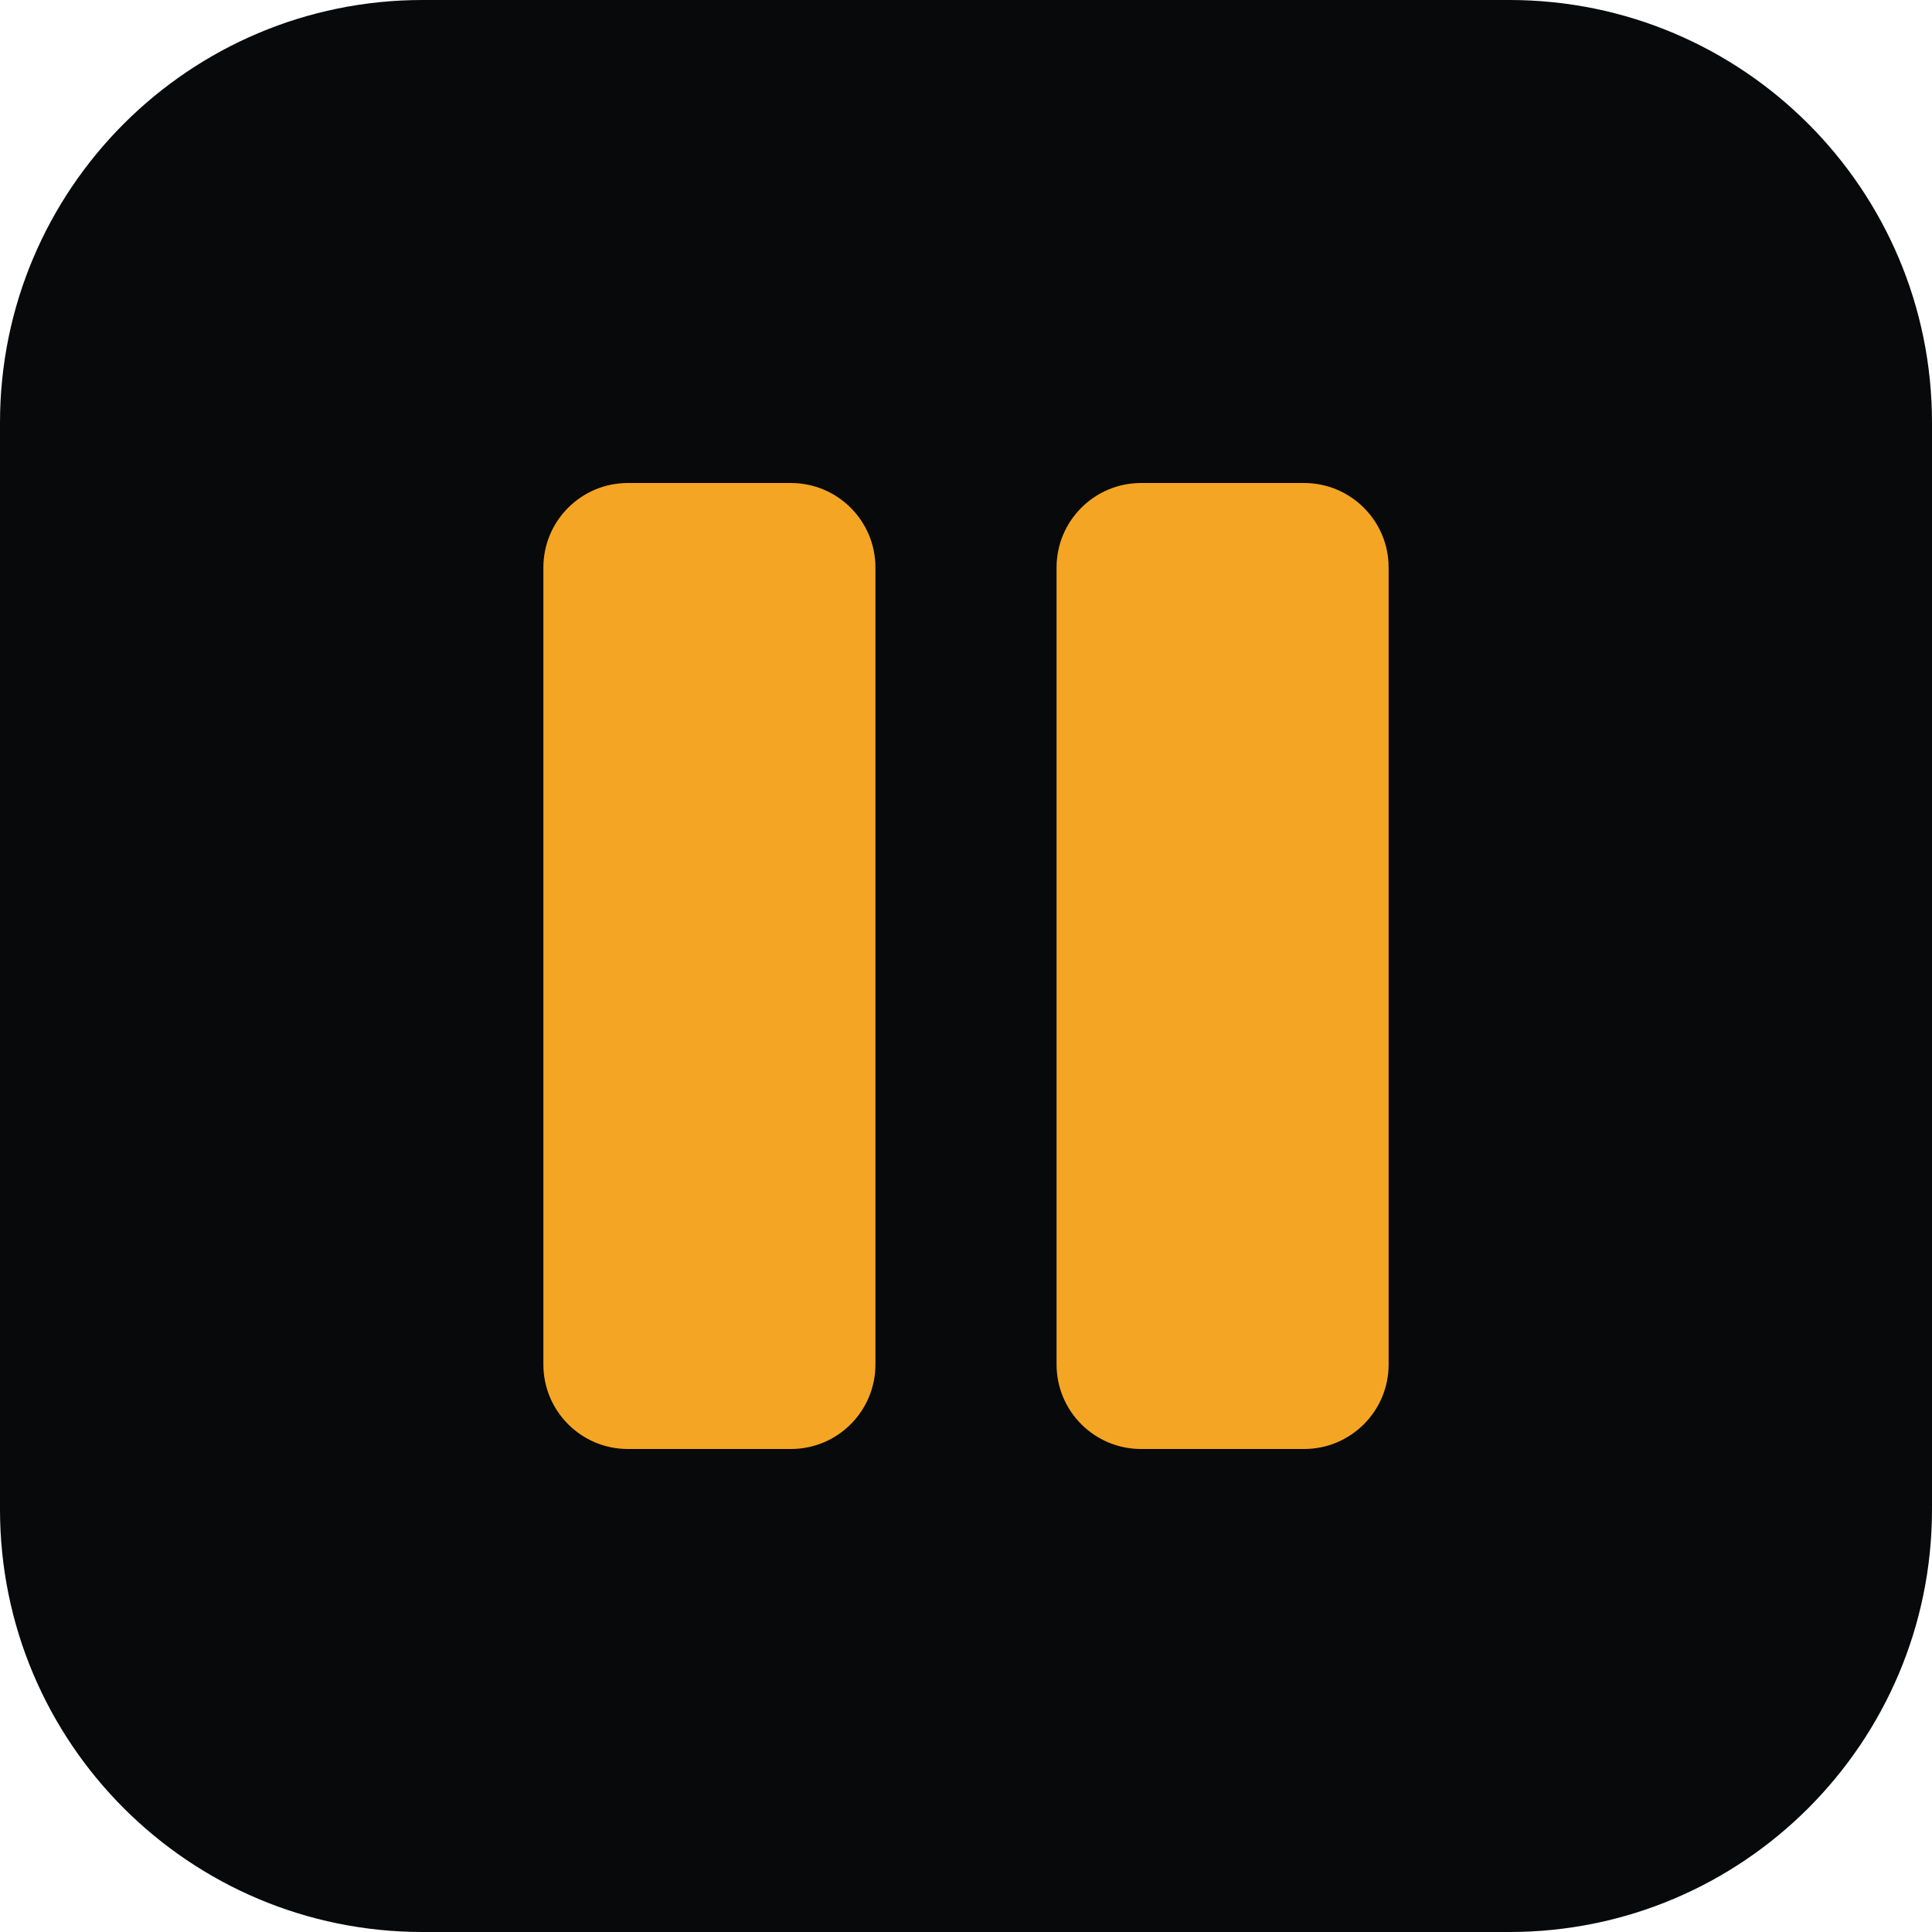
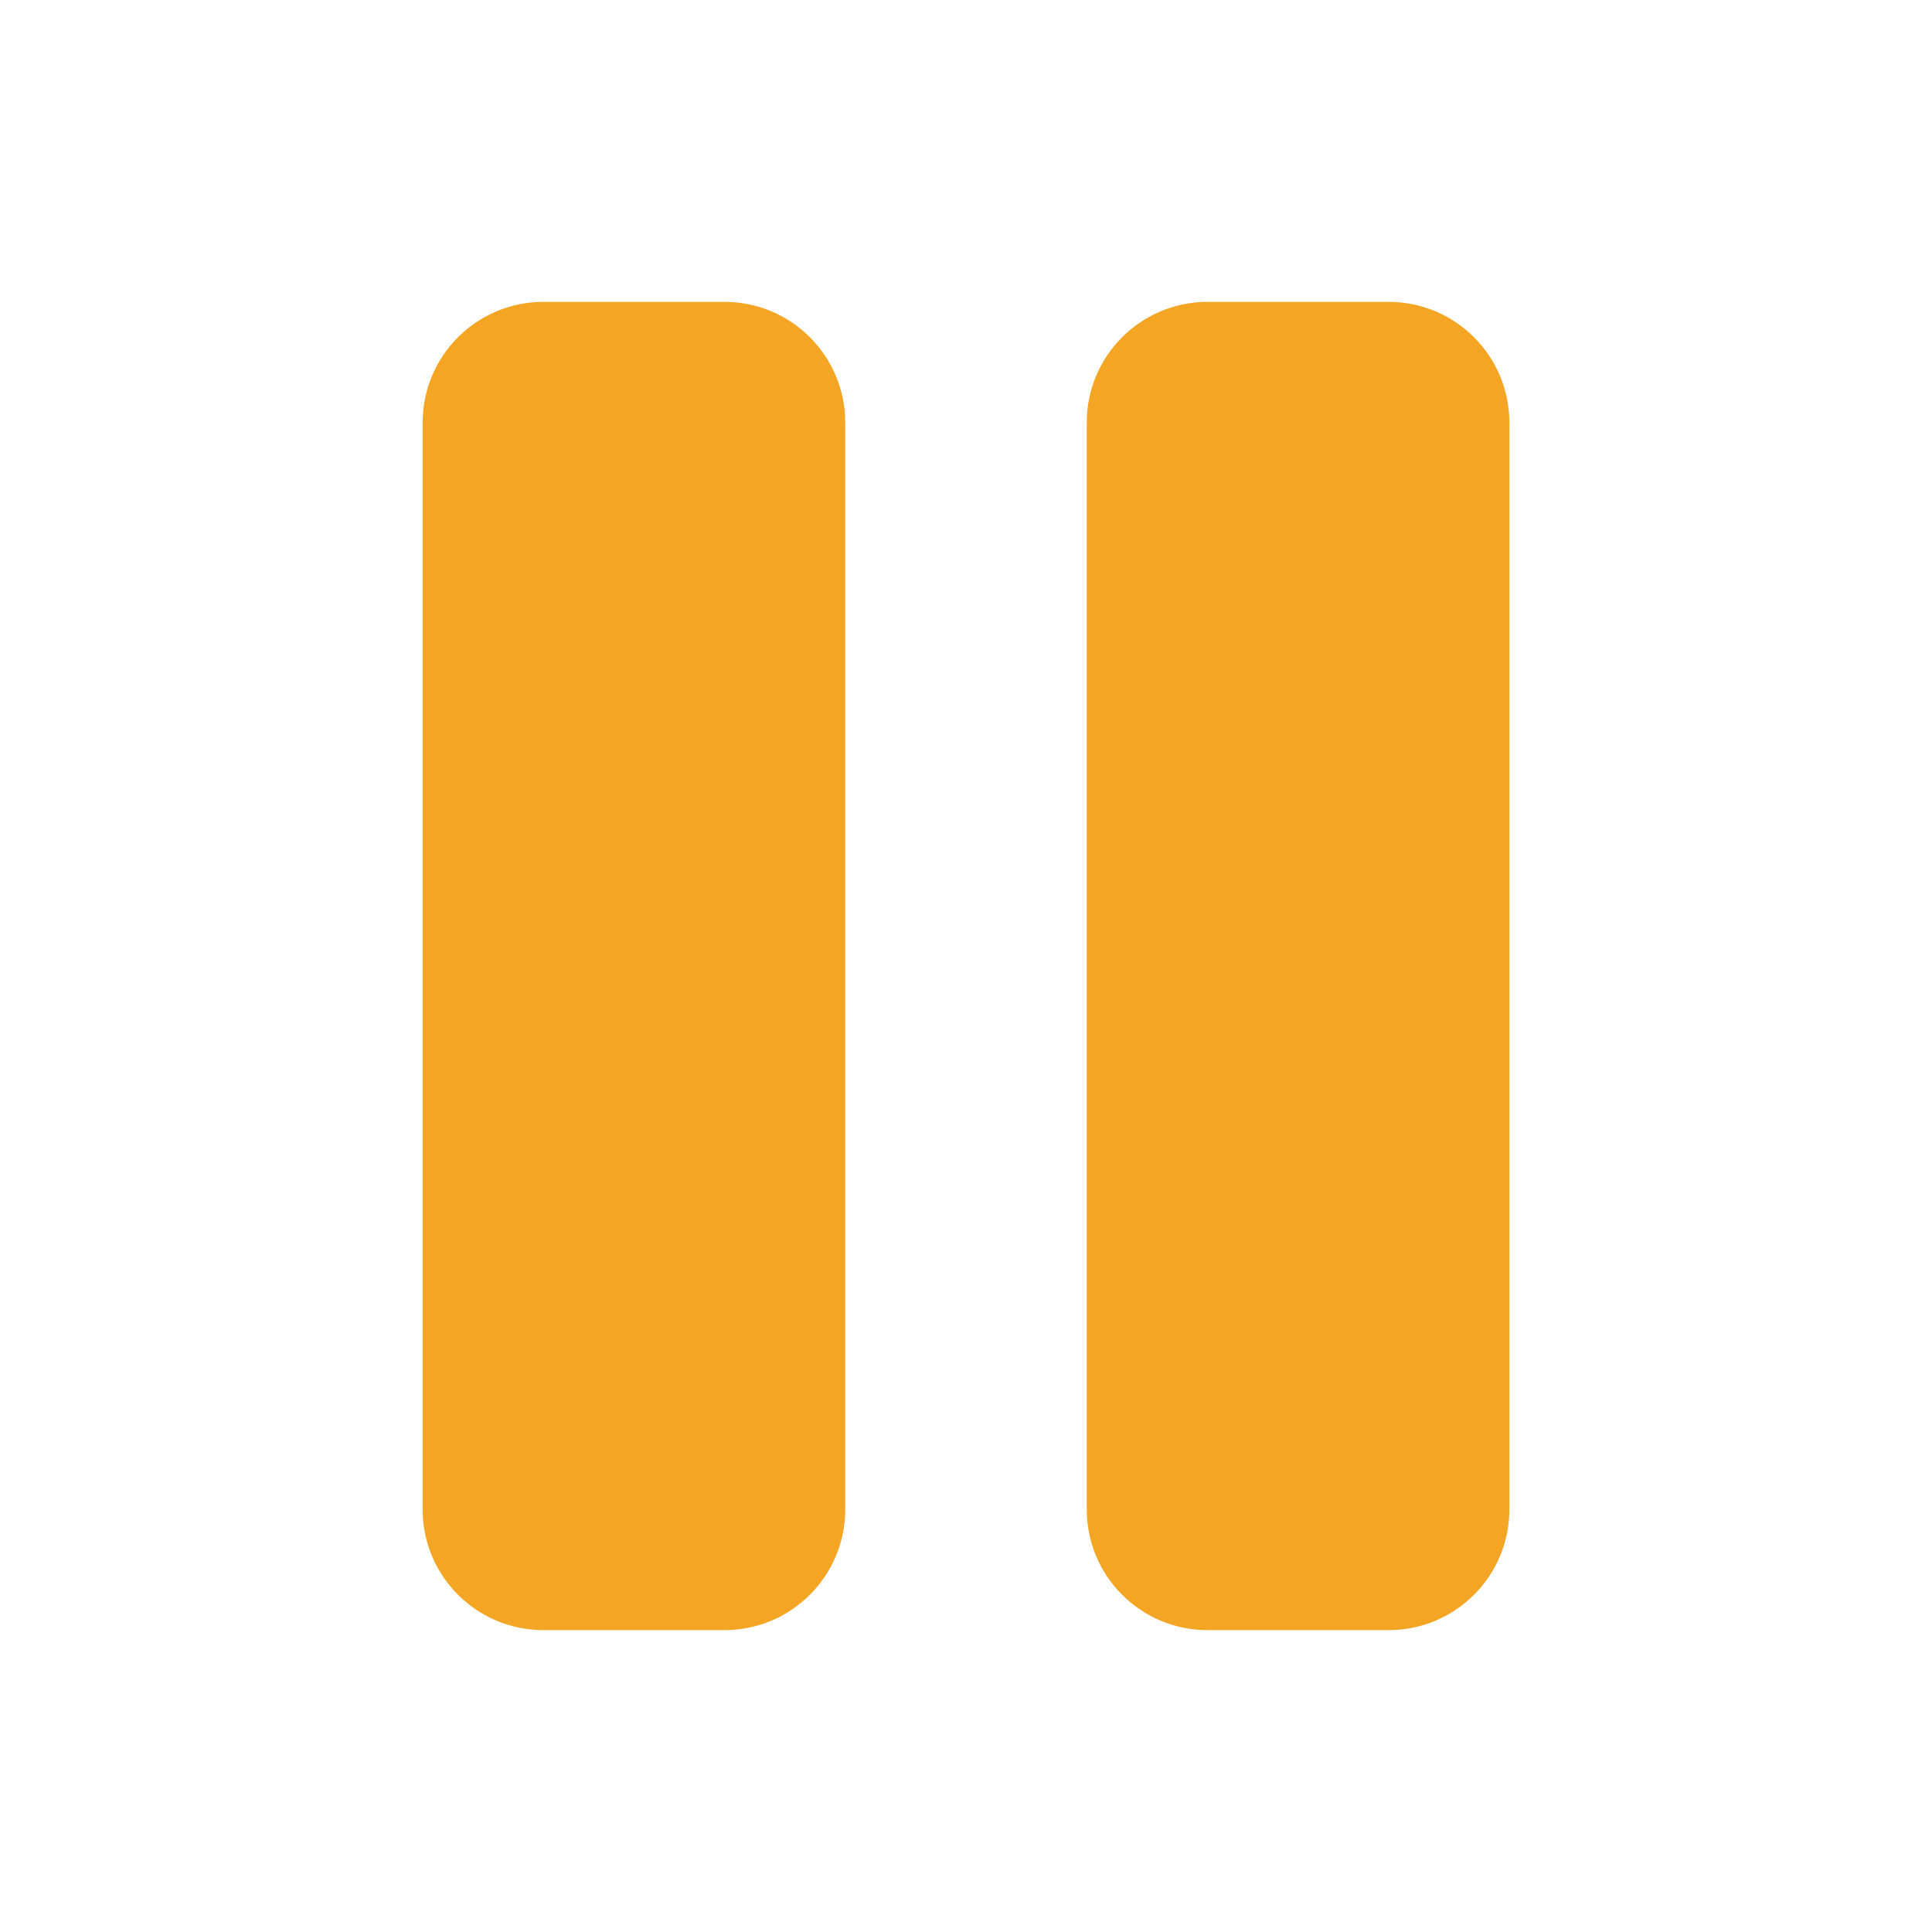
<svg xmlns="http://www.w3.org/2000/svg" viewBox="0 0 32 32" width="32" height="32">
-   <rect width="32" height="32" rx="7" fill="#08090b" />
-   <rect x="9" y="8" width="5.5" height="16" rx="1.4" fill="#f5a524" />
-   <rect x="17.5" y="8" width="5.5" height="16" rx="1.4" fill="#f5a524" />
+   <rect x="7" y="5" width="7" height="22" rx="2" fill="#f5a524" />
+   <rect x="18" y="5" width="7" height="22" rx="2" fill="#f5a524" />
</svg>
